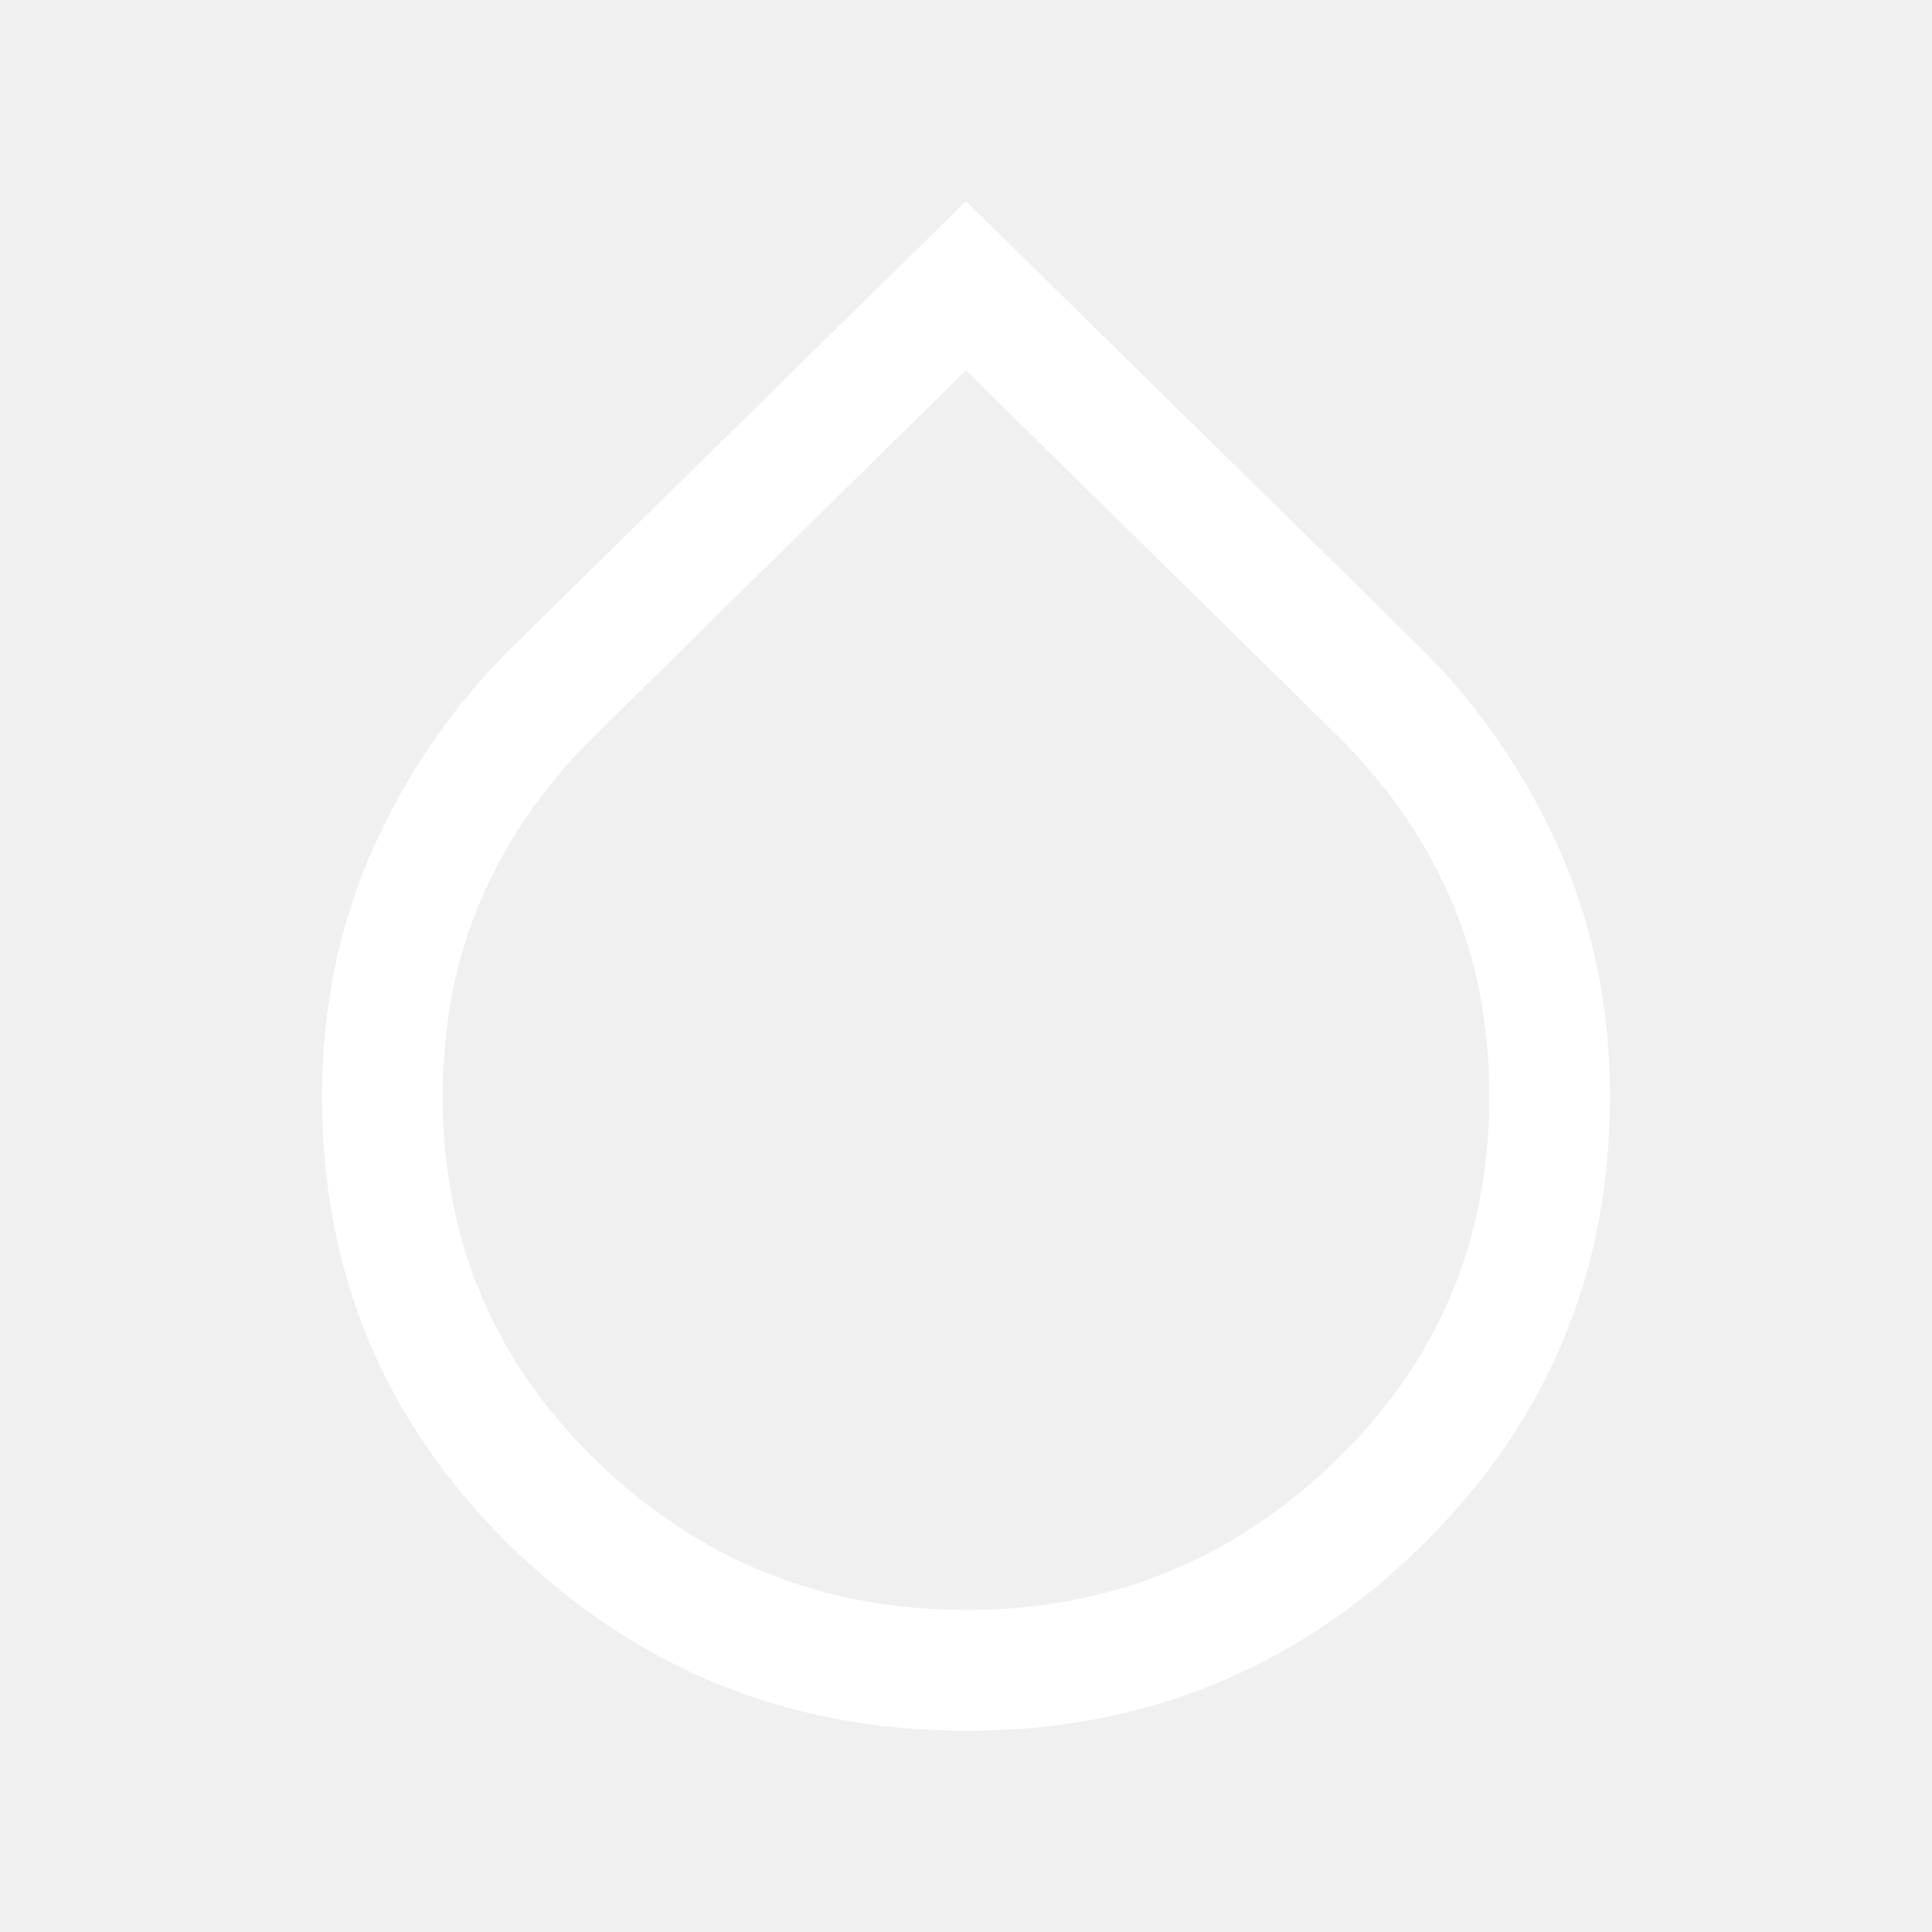
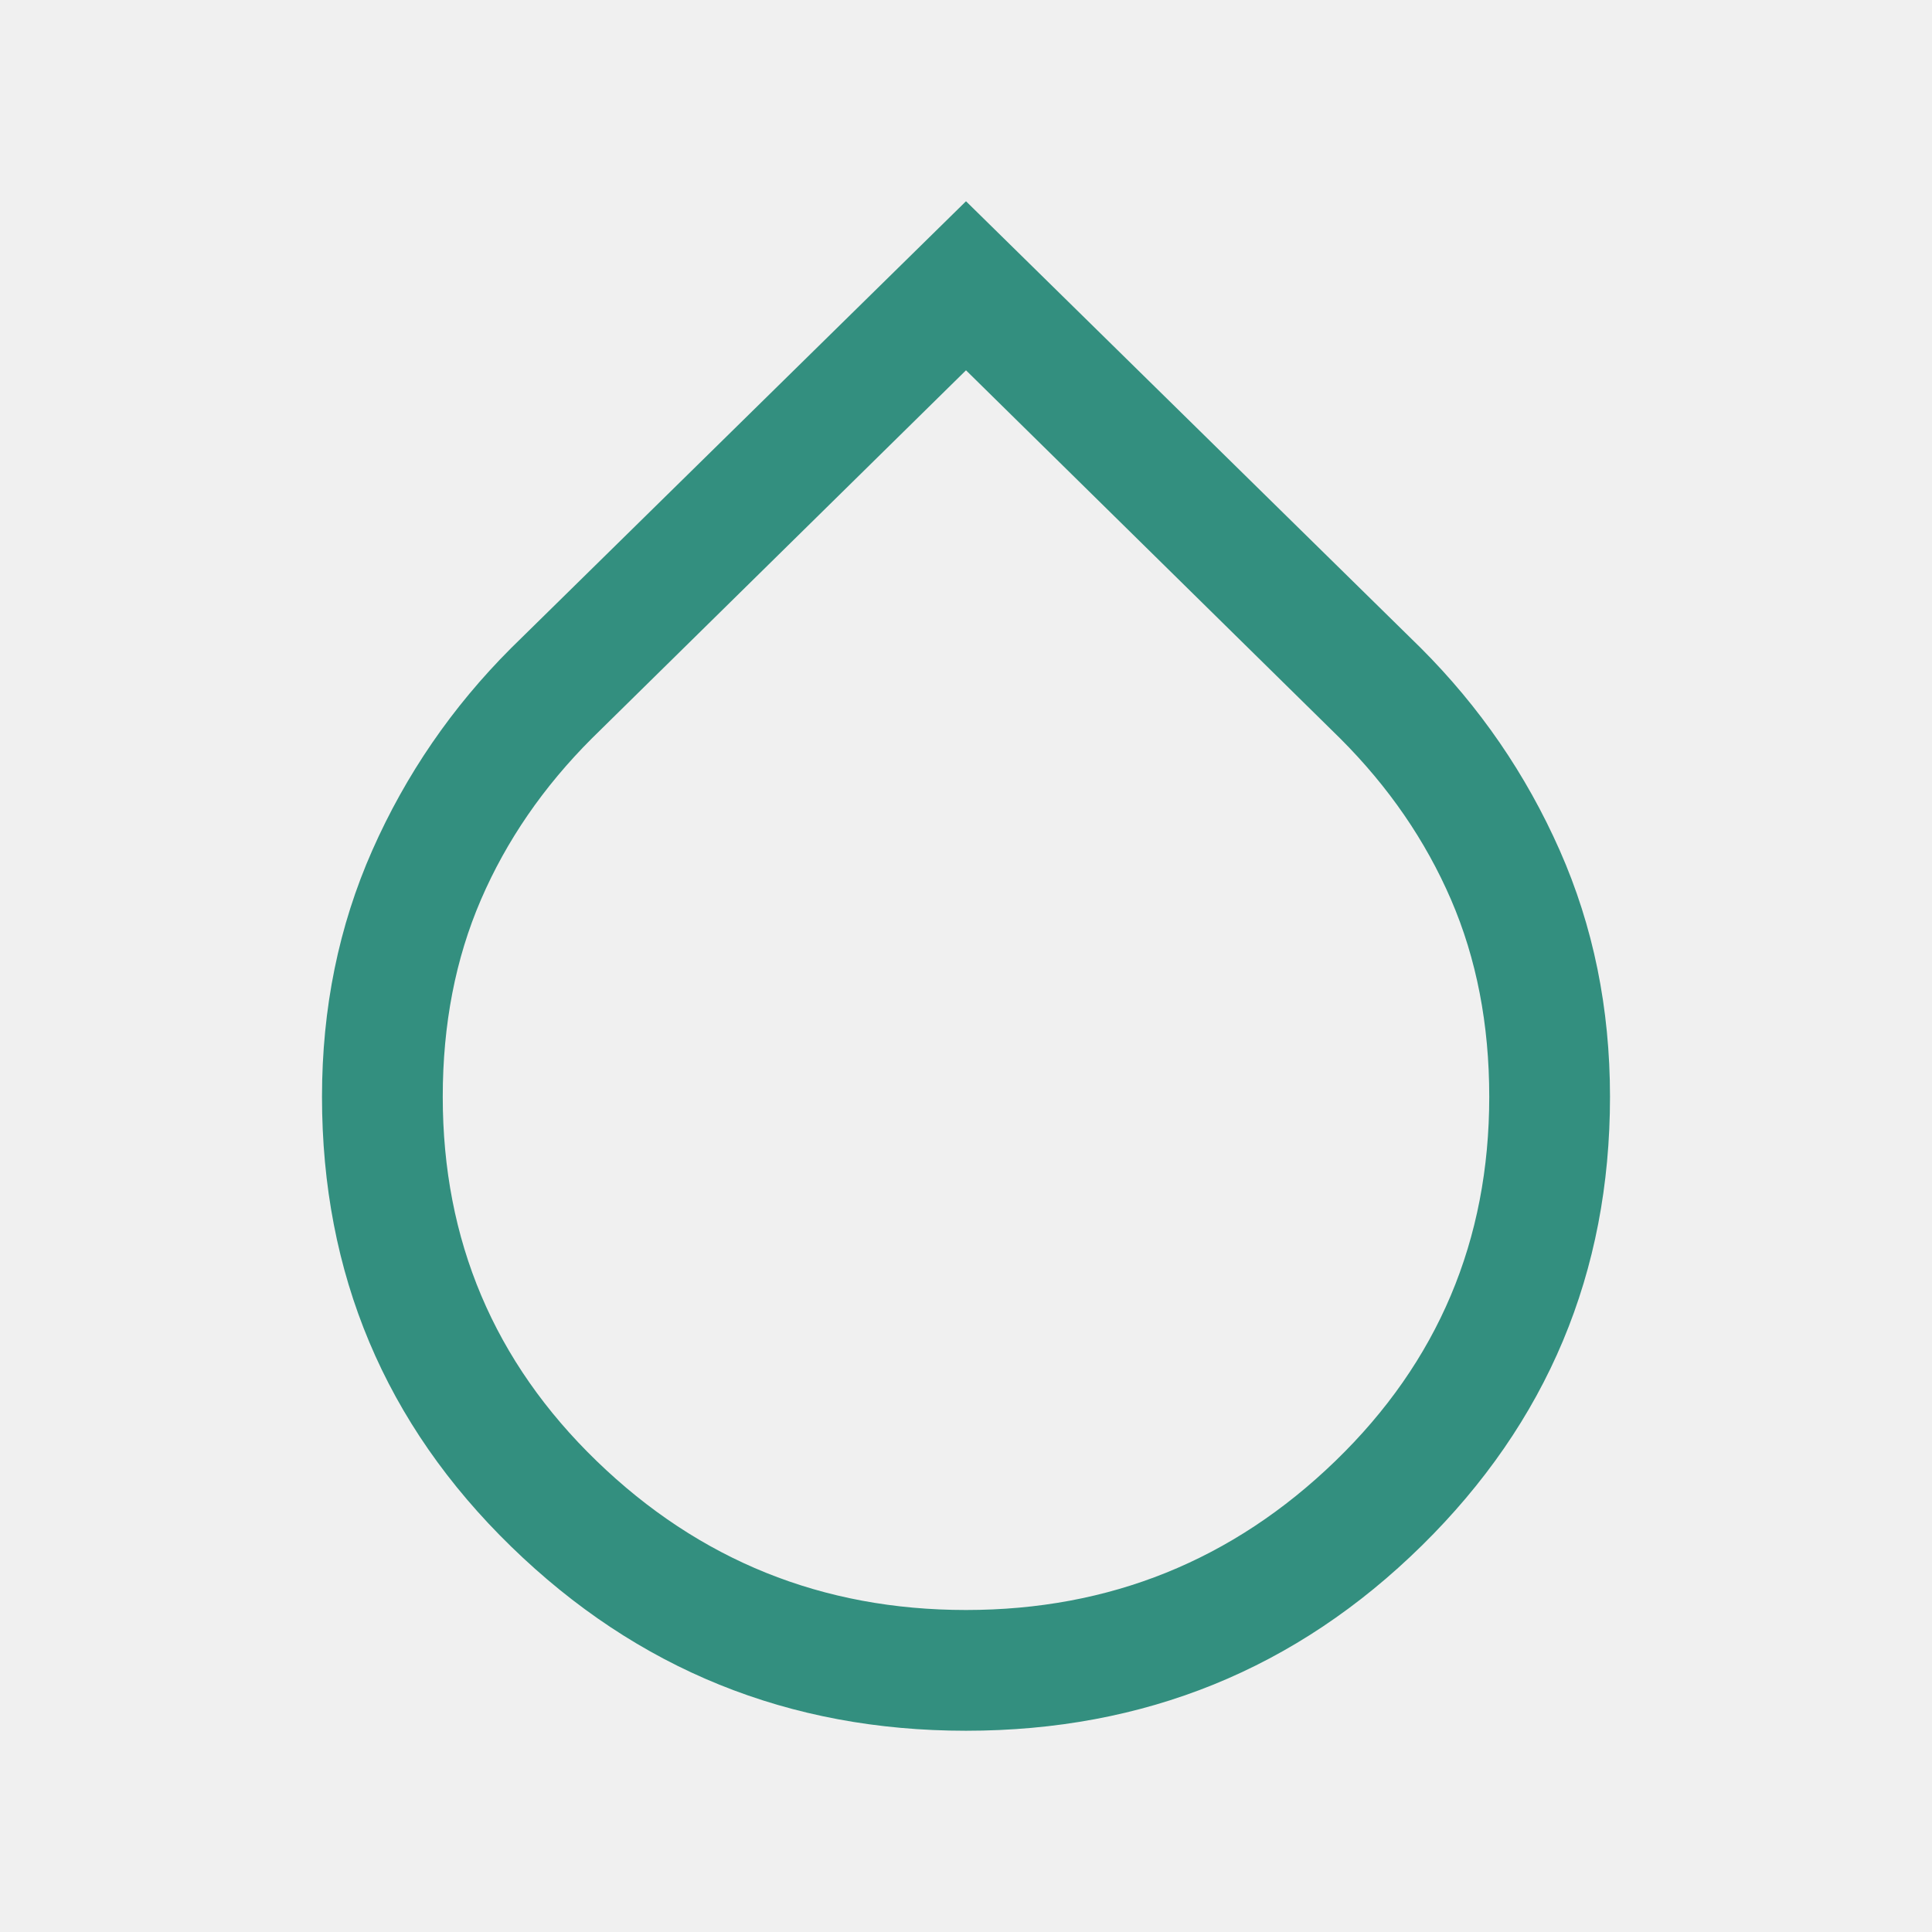
- <svg xmlns="http://www.w3.org/2000/svg" height="48" width="48" fill="white">
+ <svg xmlns="http://www.w3.org/2000/svg" height="48" width="48" fill="#338F7F">
  <path d="M24 43Q17.4 43 12.7 38.425Q8 33.85 8 27.25Q8 23.95 9.25 21.125Q10.5 18.3 12.7 16.1L24 5L35.3 16.1Q37.5 18.3 38.75 21.125Q40 23.95 40 27.25Q40 33.8 35.325 38.4Q30.65 43 24 43ZM24 9.2 14.7 18.35Q12.9 20.15 11.95 22.35Q11 24.55 11 27.25Q11 32.6 14.825 36.3Q18.65 40 24 40Q29.35 40 33.175 36.3Q37 32.6 37 27.25Q37 24.55 36.05 22.35Q35.1 20.15 33.3 18.35Z" />
</svg>
